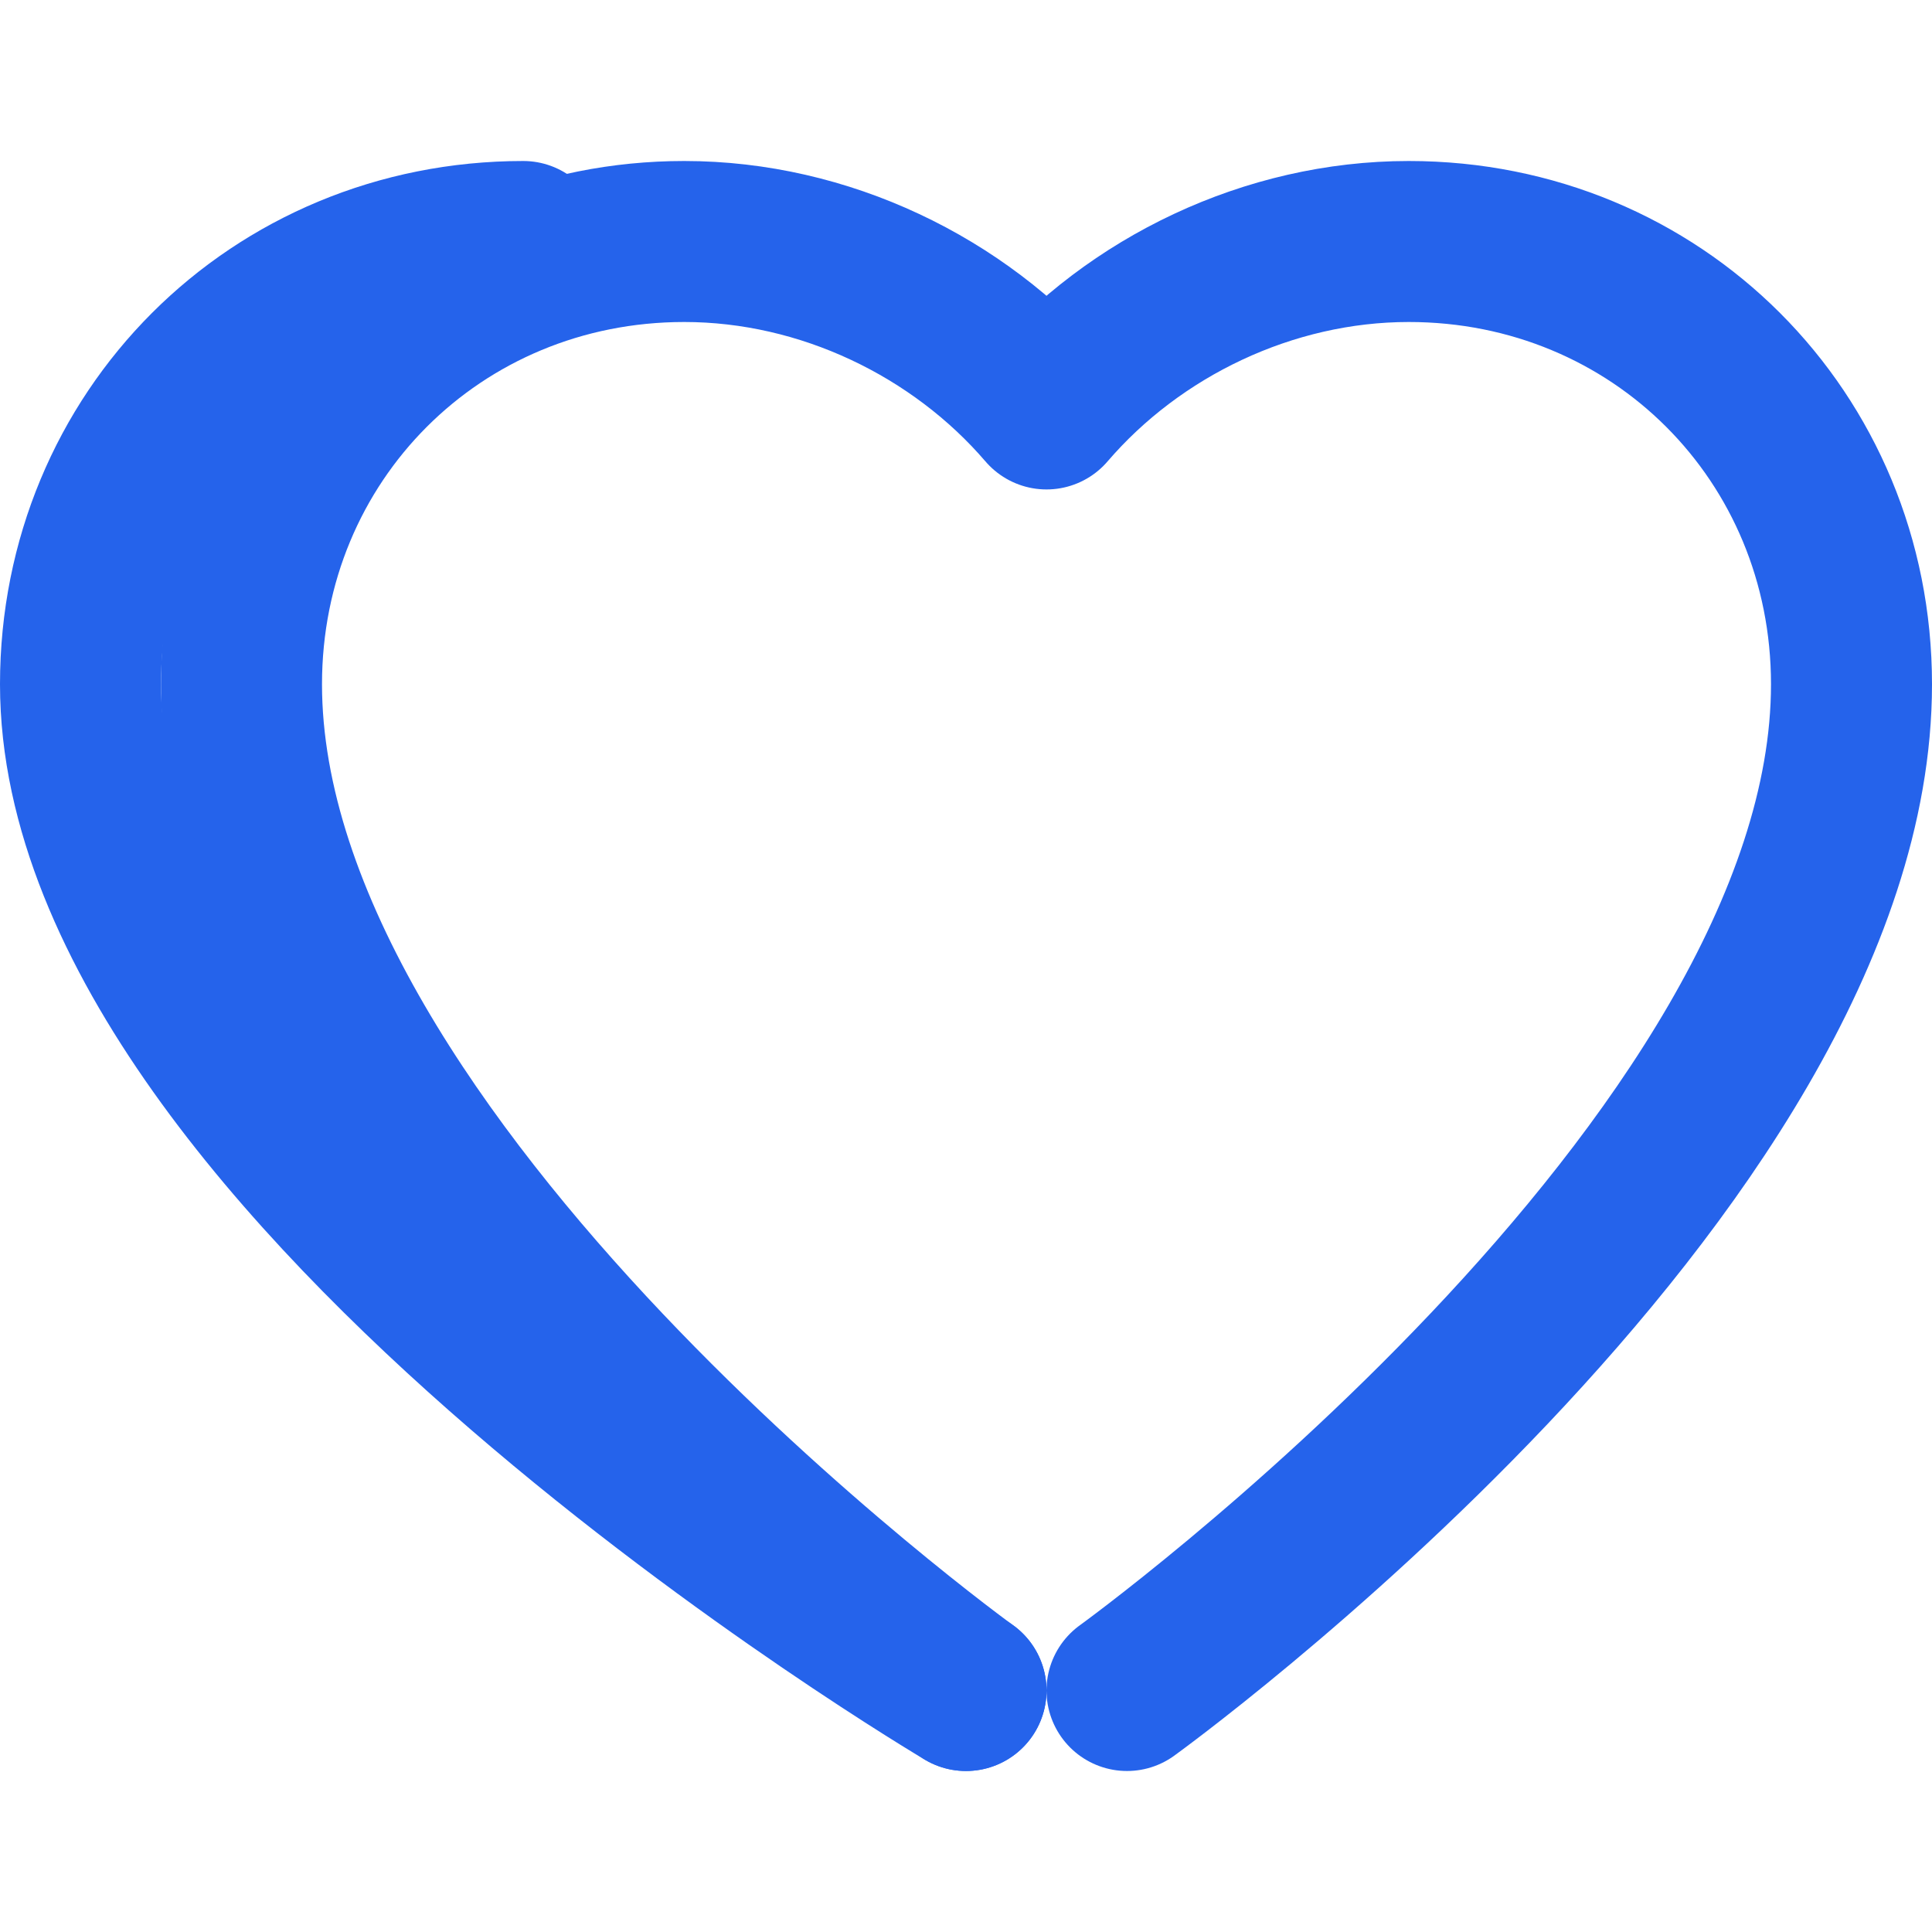
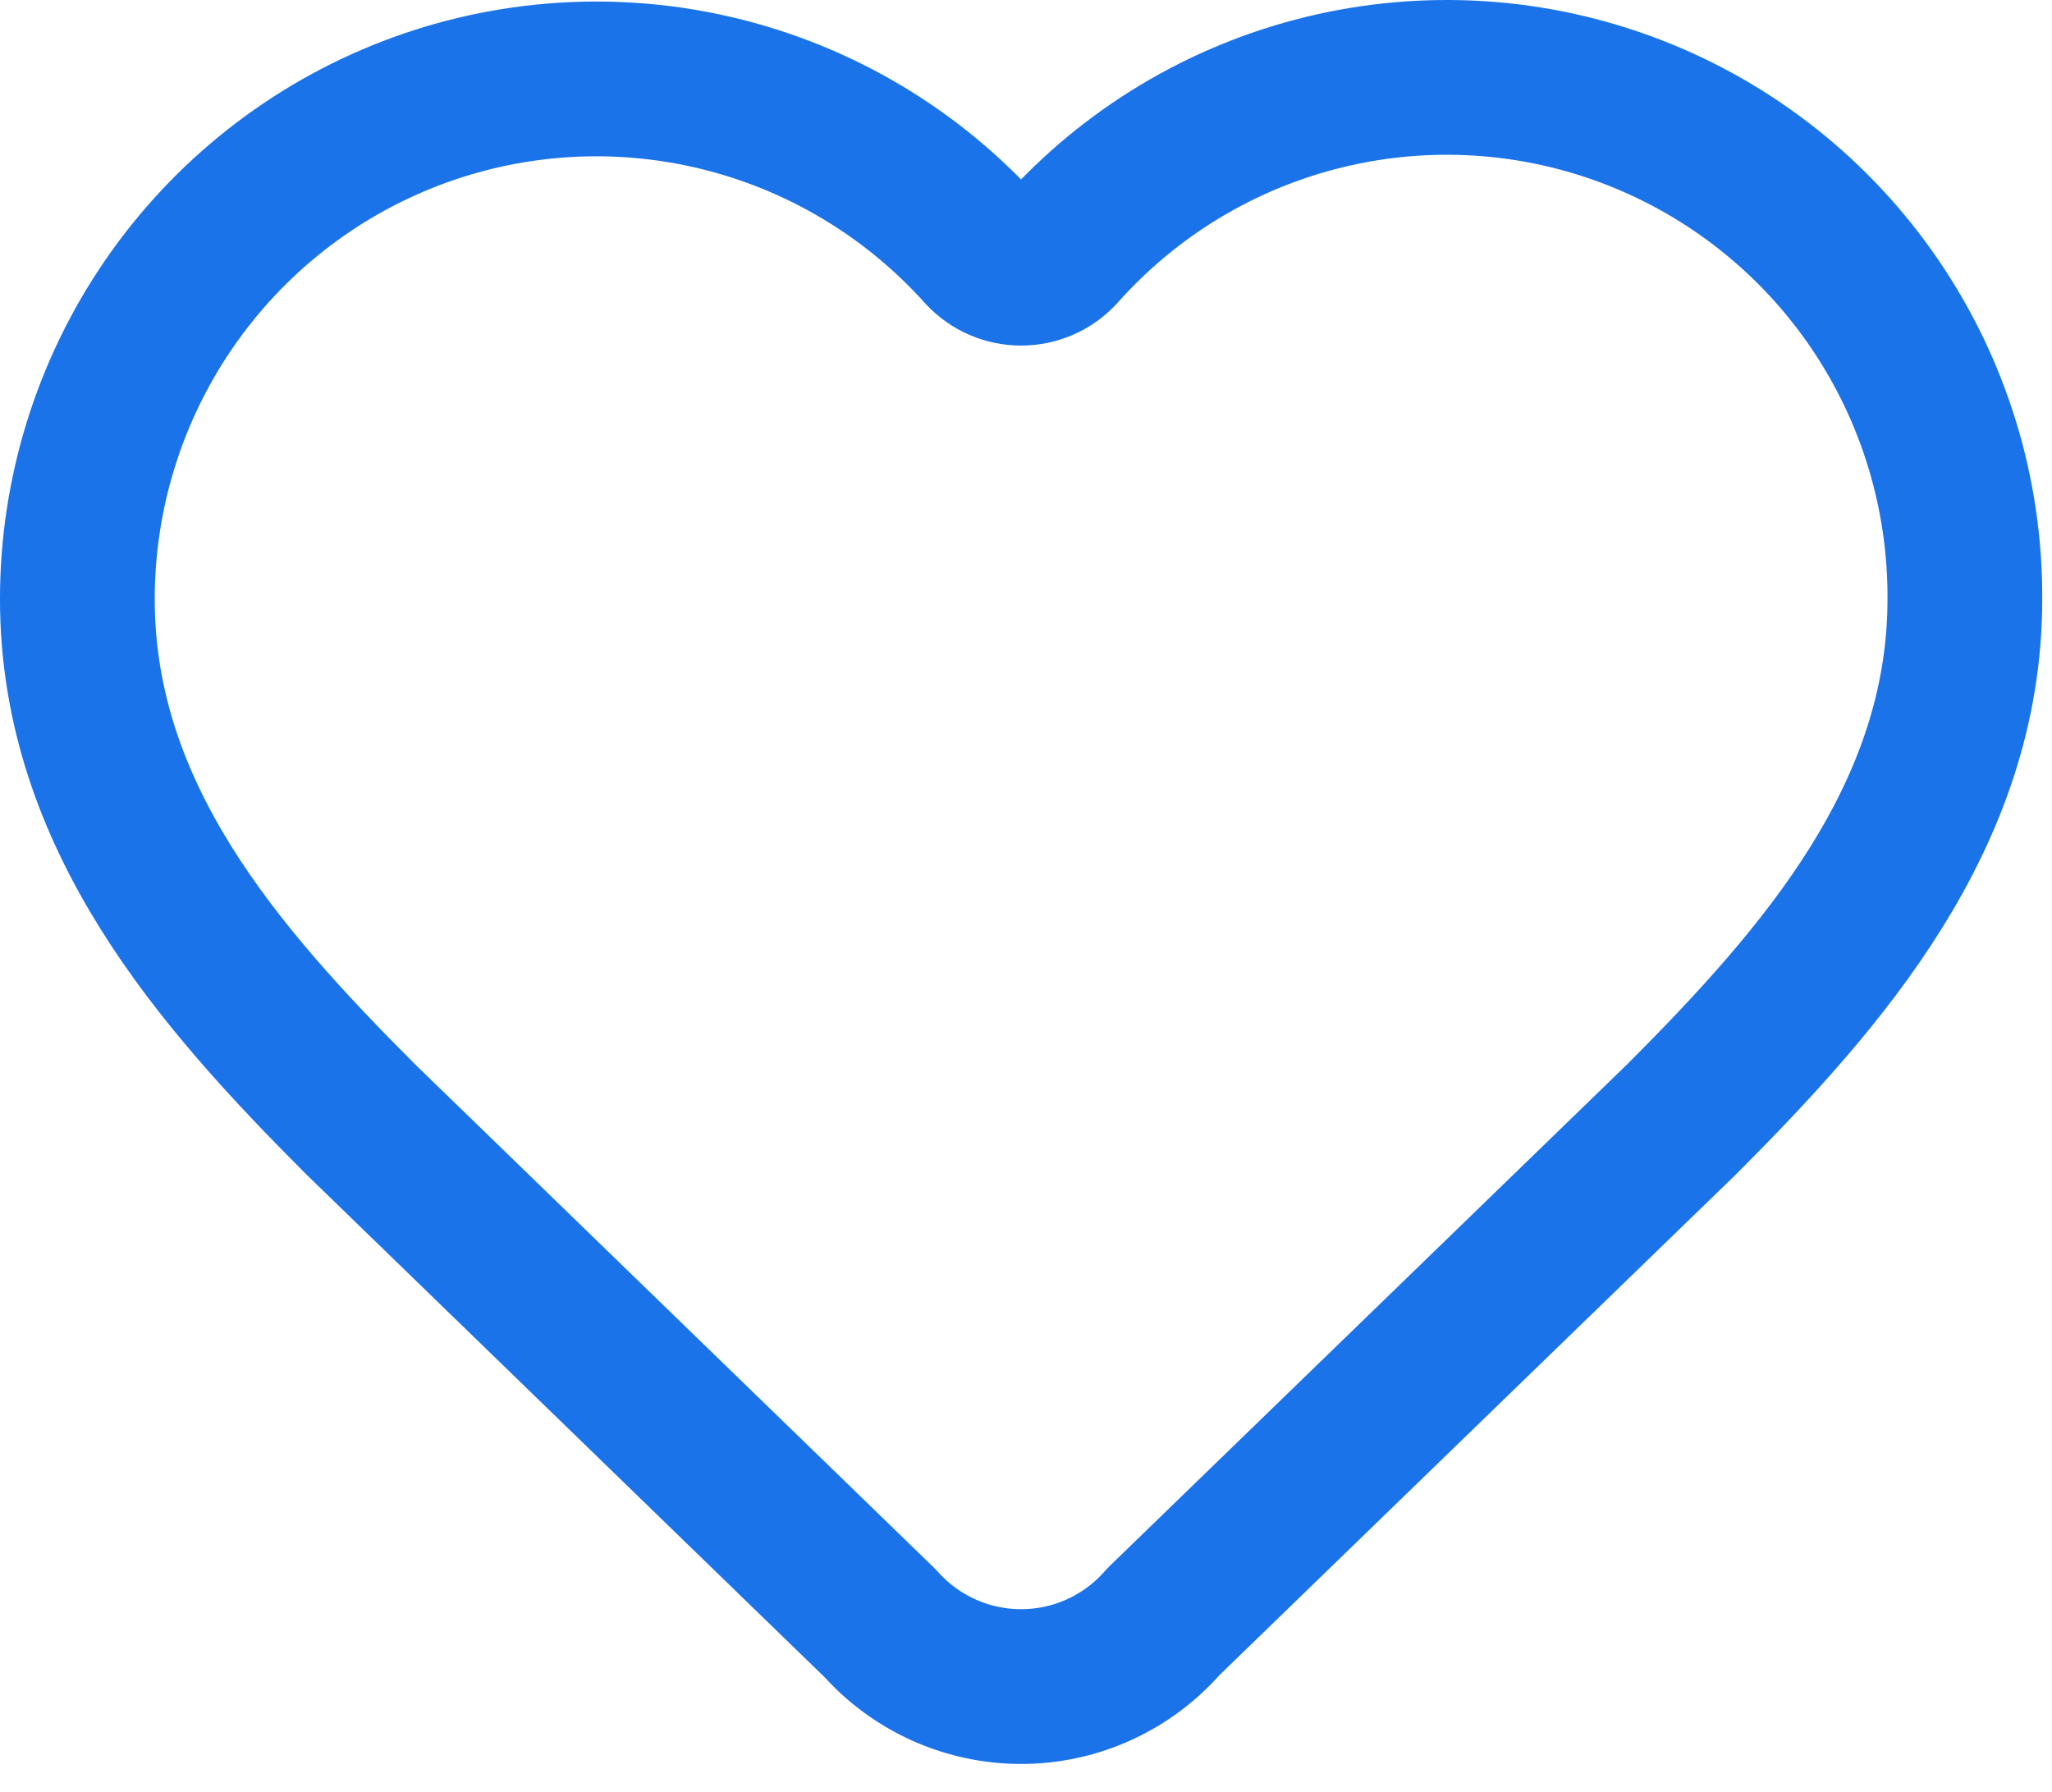
- <svg xmlns="http://www.w3.org/2000/svg" viewBox="0 0 24 24" fill="none">
-   <path d="M12 21C12 21 3 14.5 3 8.5C3 5.42 5.42 3 8.5 3C10.24 3 11.91 3.81 13 5.08C14.09 3.81 15.76 3 17.5 3C20.58 3 23 5.42 23 8.5C23 14.5 14 21 14 21" stroke="#2563EB" stroke-width="2" stroke-linecap="round" stroke-linejoin="round" />
-   <path d="M12 21C12 21 1 14.5 1 8.5C1 5.42 3.42 3 6.5 3" stroke="#2563EB" stroke-width="2" stroke-linecap="round" />
+ <svg xmlns="http://www.w3.org/2000/svg" width="63" height="55" viewBox="0 0 63 55" fill="none">
+   <path d="M2.375 18.39C2.376 15.159 3.354 12.005 5.181 9.343C7.008 6.681 9.598 4.636 12.608 3.48C15.619 2.324 18.909 2.11 22.044 2.867C25.178 3.623 28.01 5.315 30.165 7.718C30.317 7.88 30.501 8.01 30.704 8.099C30.908 8.187 31.128 8.233 31.35 8.233C31.573 8.233 31.793 8.187 31.996 8.099C32.2 8.01 32.384 7.88 32.535 7.718C34.684 5.299 37.516 3.593 40.656 2.828C43.796 2.062 47.094 2.272 50.111 3.431C53.129 4.59 55.722 6.642 57.547 9.314C59.372 11.986 60.341 15.152 60.325 18.39C60.325 25.038 55.979 30.003 51.633 34.357L35.72 49.782C35.18 50.403 34.514 50.902 33.767 51.246C33.02 51.59 32.208 51.77 31.386 51.775C30.564 51.781 29.75 51.61 28.998 51.276C28.247 50.942 27.575 50.452 27.027 49.837L11.068 34.357C6.722 30.003 2.375 25.067 2.375 18.39Z" stroke="#1A73E8" stroke-width="4.751" stroke-linecap="round" stroke-linejoin="round" />
</svg>
